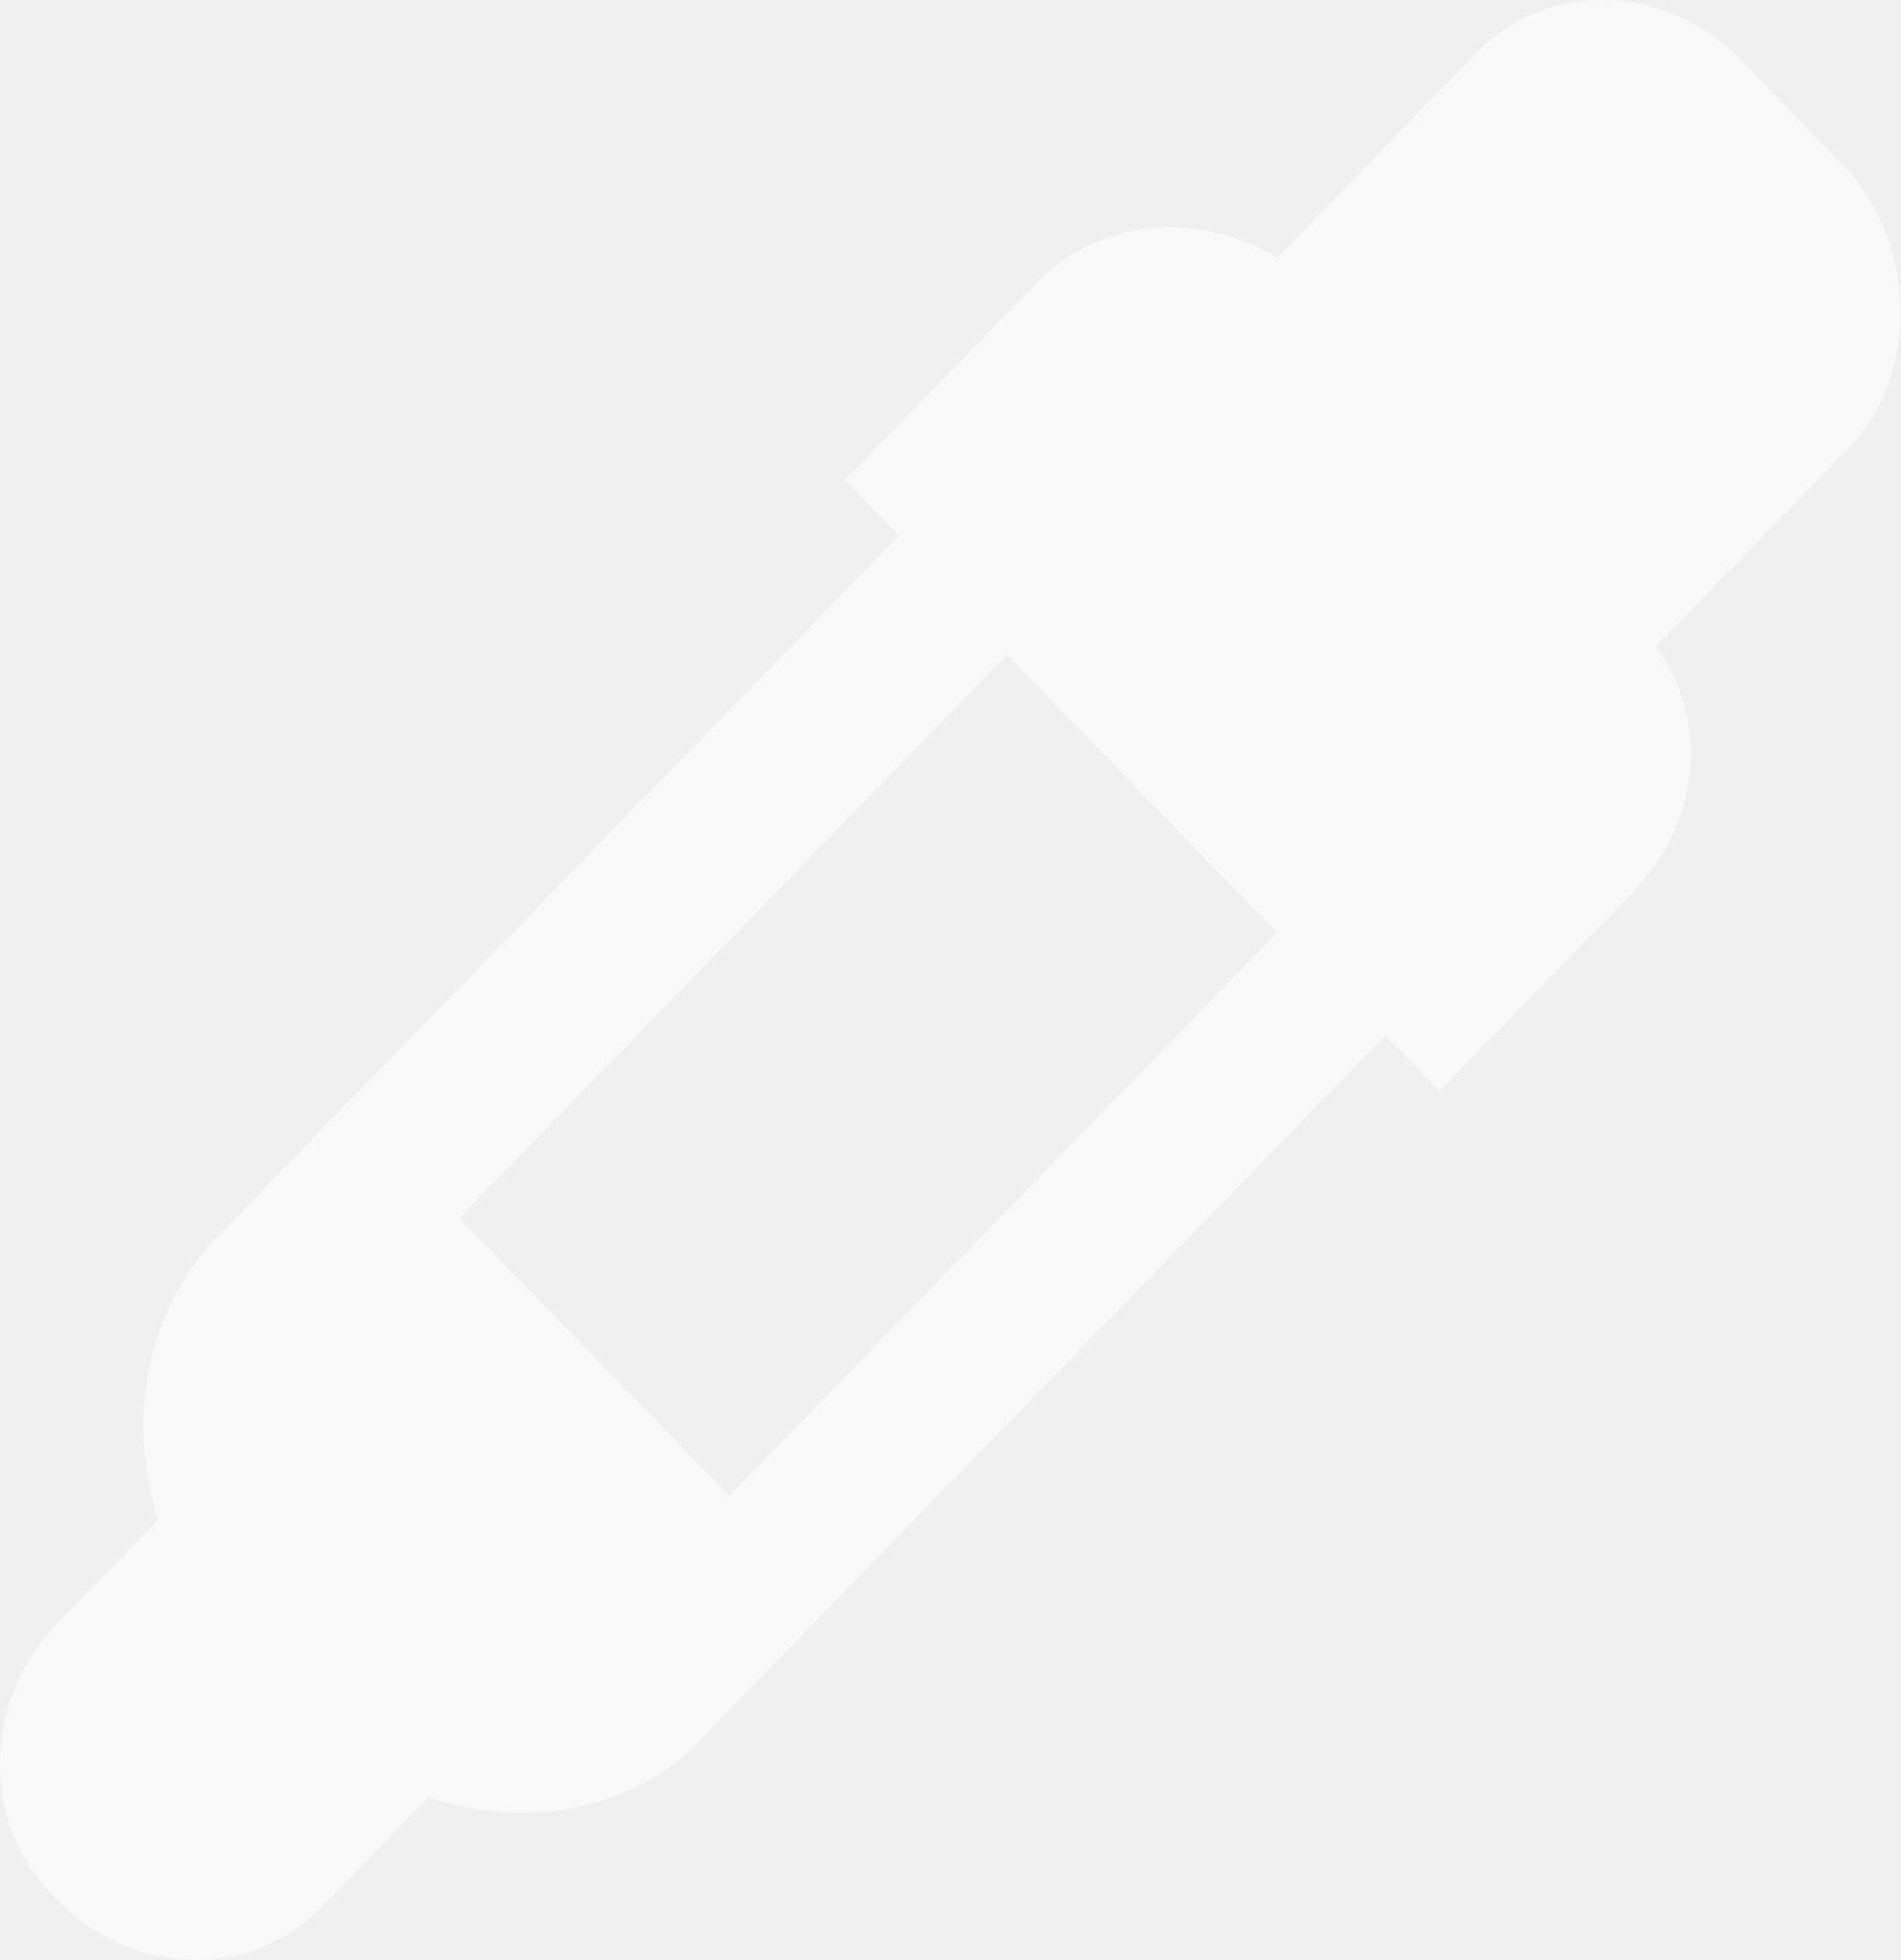
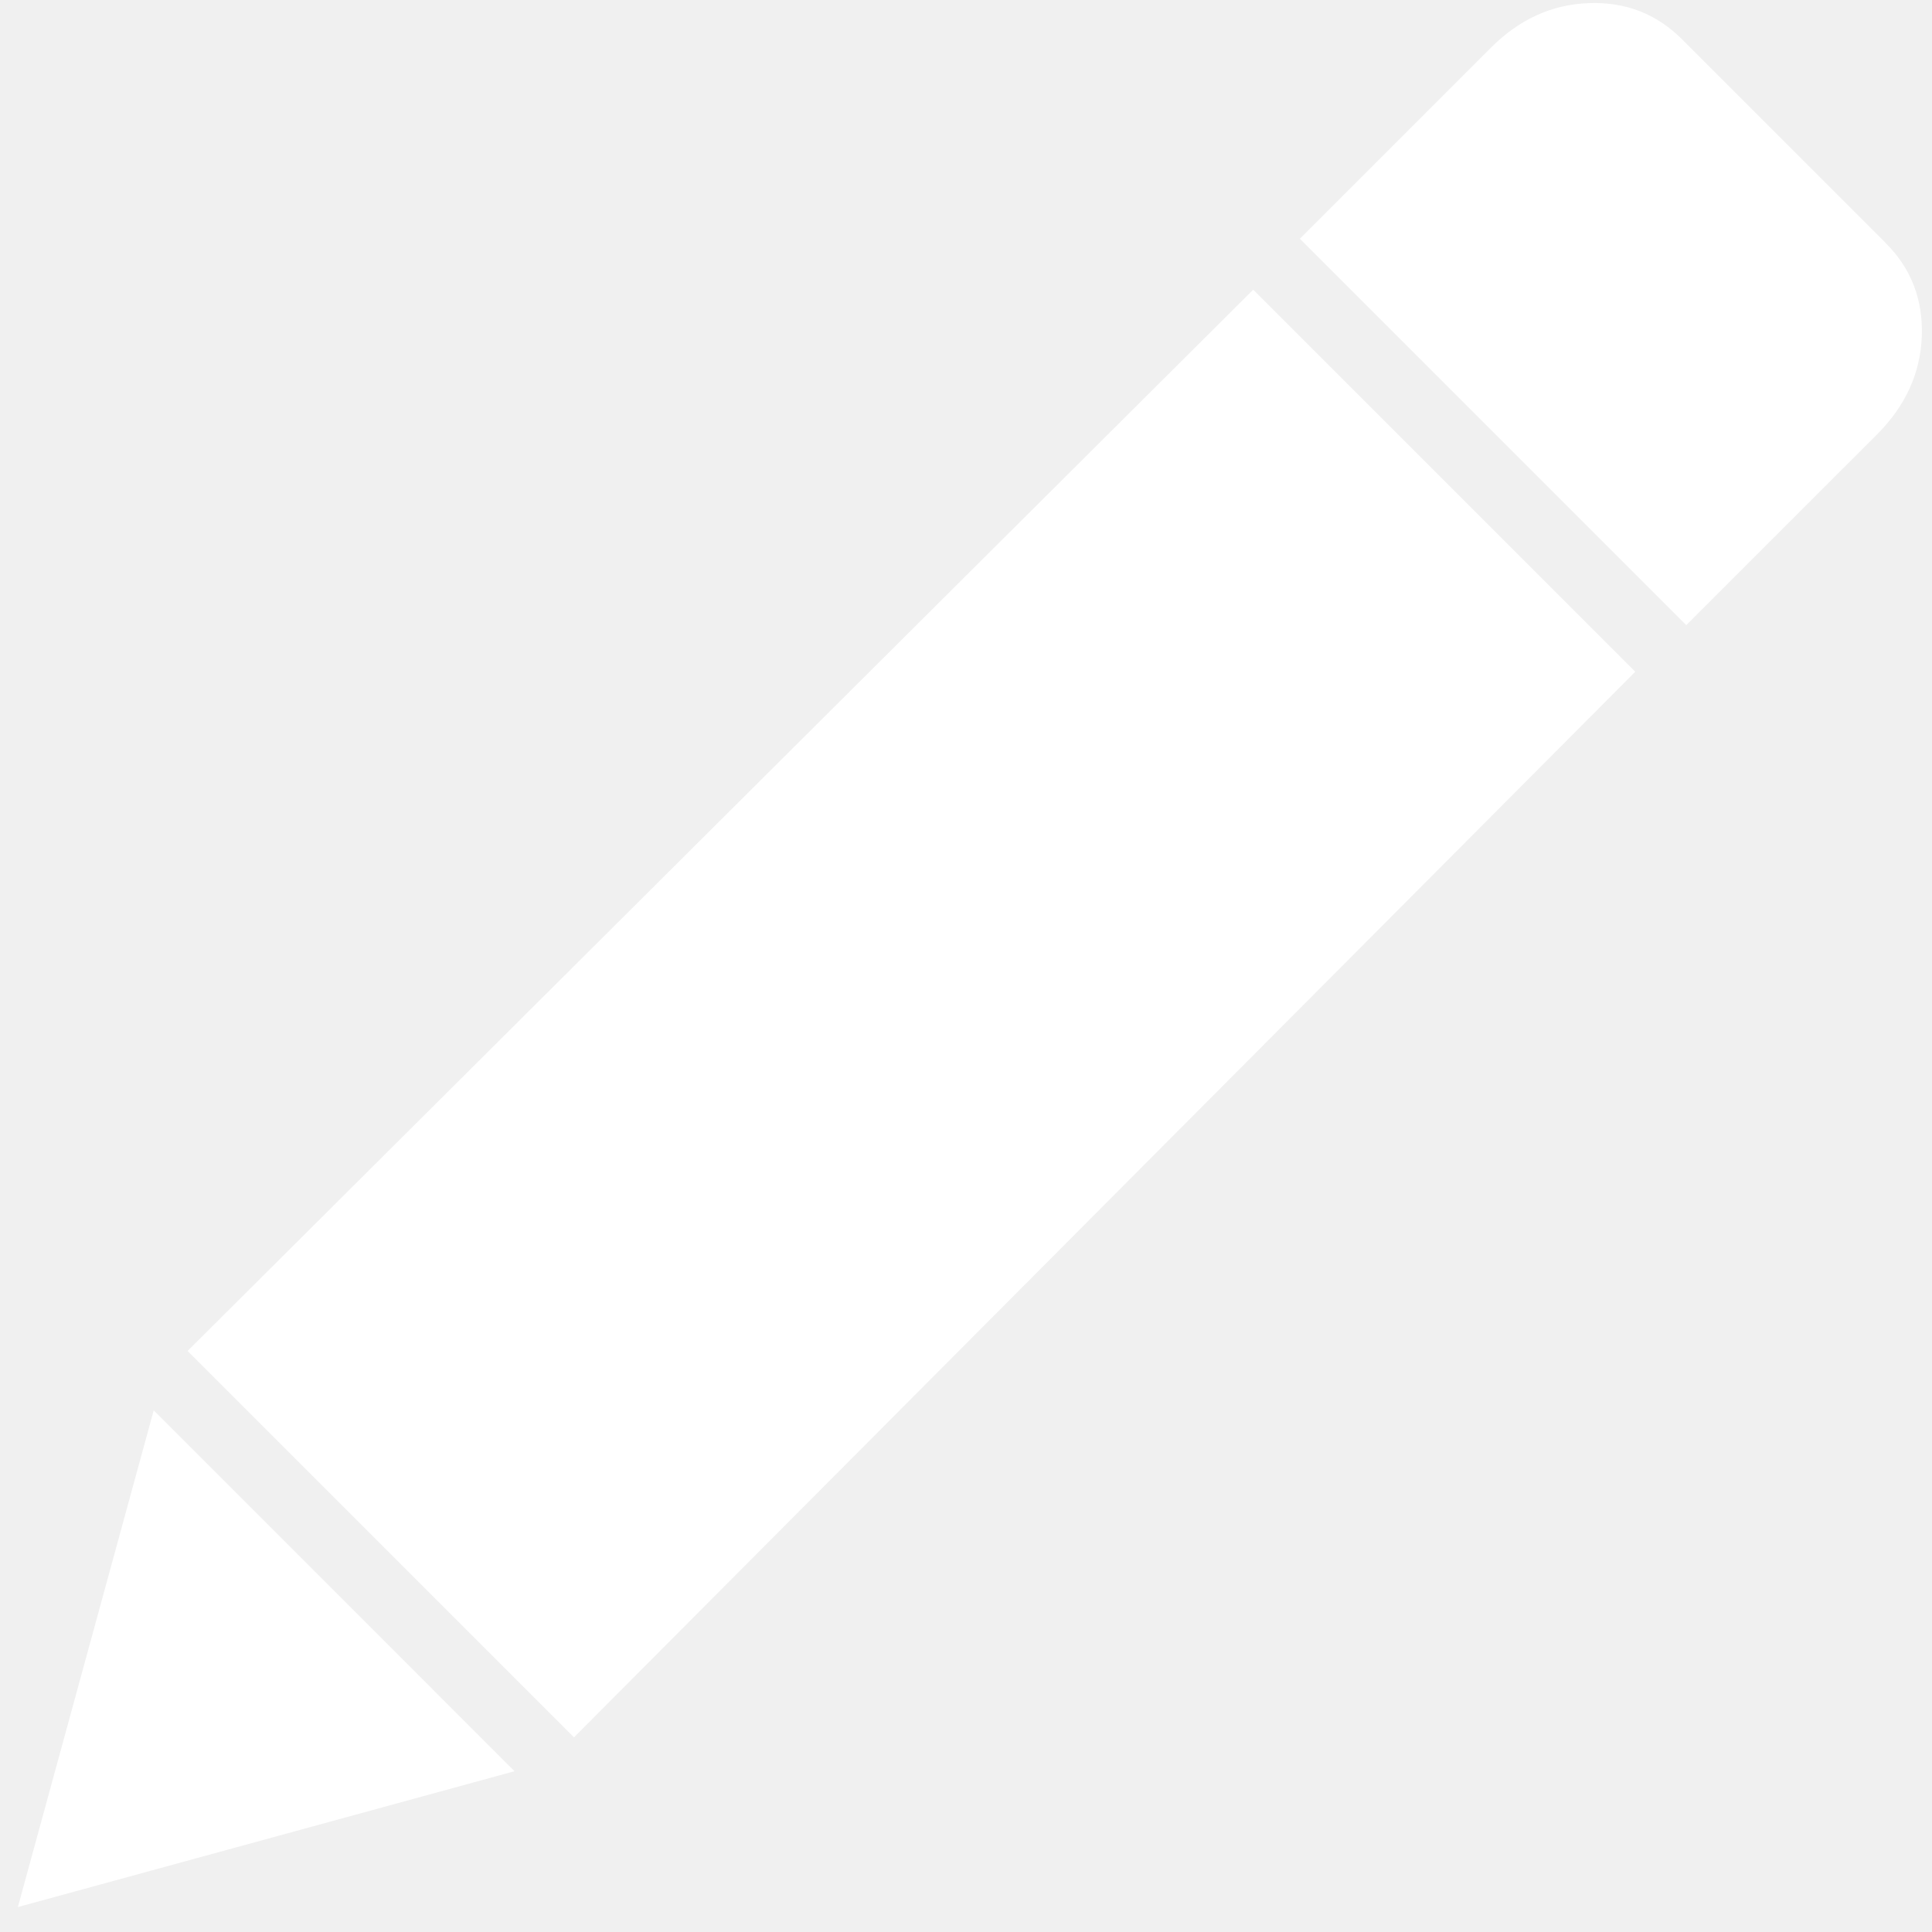
- <svg xmlns="http://www.w3.org/2000/svg" width="32" height="33" viewBox="0 0 32 33">
-   <path d="M31.123 2.873L29.303 1c-1.3-1.334-3.378-1.334-4.548 0l-3.25 3.342c-1.298-.802-2.987-.668-4.027.4l-3.25 3.34.91.936L3.705 20.775c-1.3 1.337-1.56 3.206-1.04 4.81L.974 27.32c-1.3 1.336-1.3 3.473 0 4.675 1.3 1.337 3.38 1.337 4.55 0l1.69-1.736c1.558.535 3.507.268 4.677-1.068l11.436-11.757.91.936 3.25-3.34c1.168-1.203 1.297-2.94.388-4.14l3.25-3.342c1.168-1.202 1.168-3.34 0-4.675zM12.28 25.183L7.732 20.51l9.226-9.486 4.548 4.677-9.226 9.484z" opacity=".9" fill="#FAFAFA" fill-rule="evenodd" />
+ <svg xmlns="http://www.w3.org/2000/svg" width="32" height="32" viewBox="0 0 32 32">
+   <path d="M27.085 11.126L9.507 28.776l-6.4-6.4 17.65-17.578 6.328 6.328zm4.148-7.1c.422.42.62.936.598 1.545-.023.61-.27 1.15-.737 1.62l-3.164 3.163-6.4-6.4L24.694.79c.47-.47 1.008-.715 1.617-.738.61-.024 1.126.176 1.548.598l3.375 3.375zM2.546 23.36l5.976 5.977-8.226 2.25 2.25-8.227z" fill="#FFF" fill-rule="evenodd" />
</svg>
